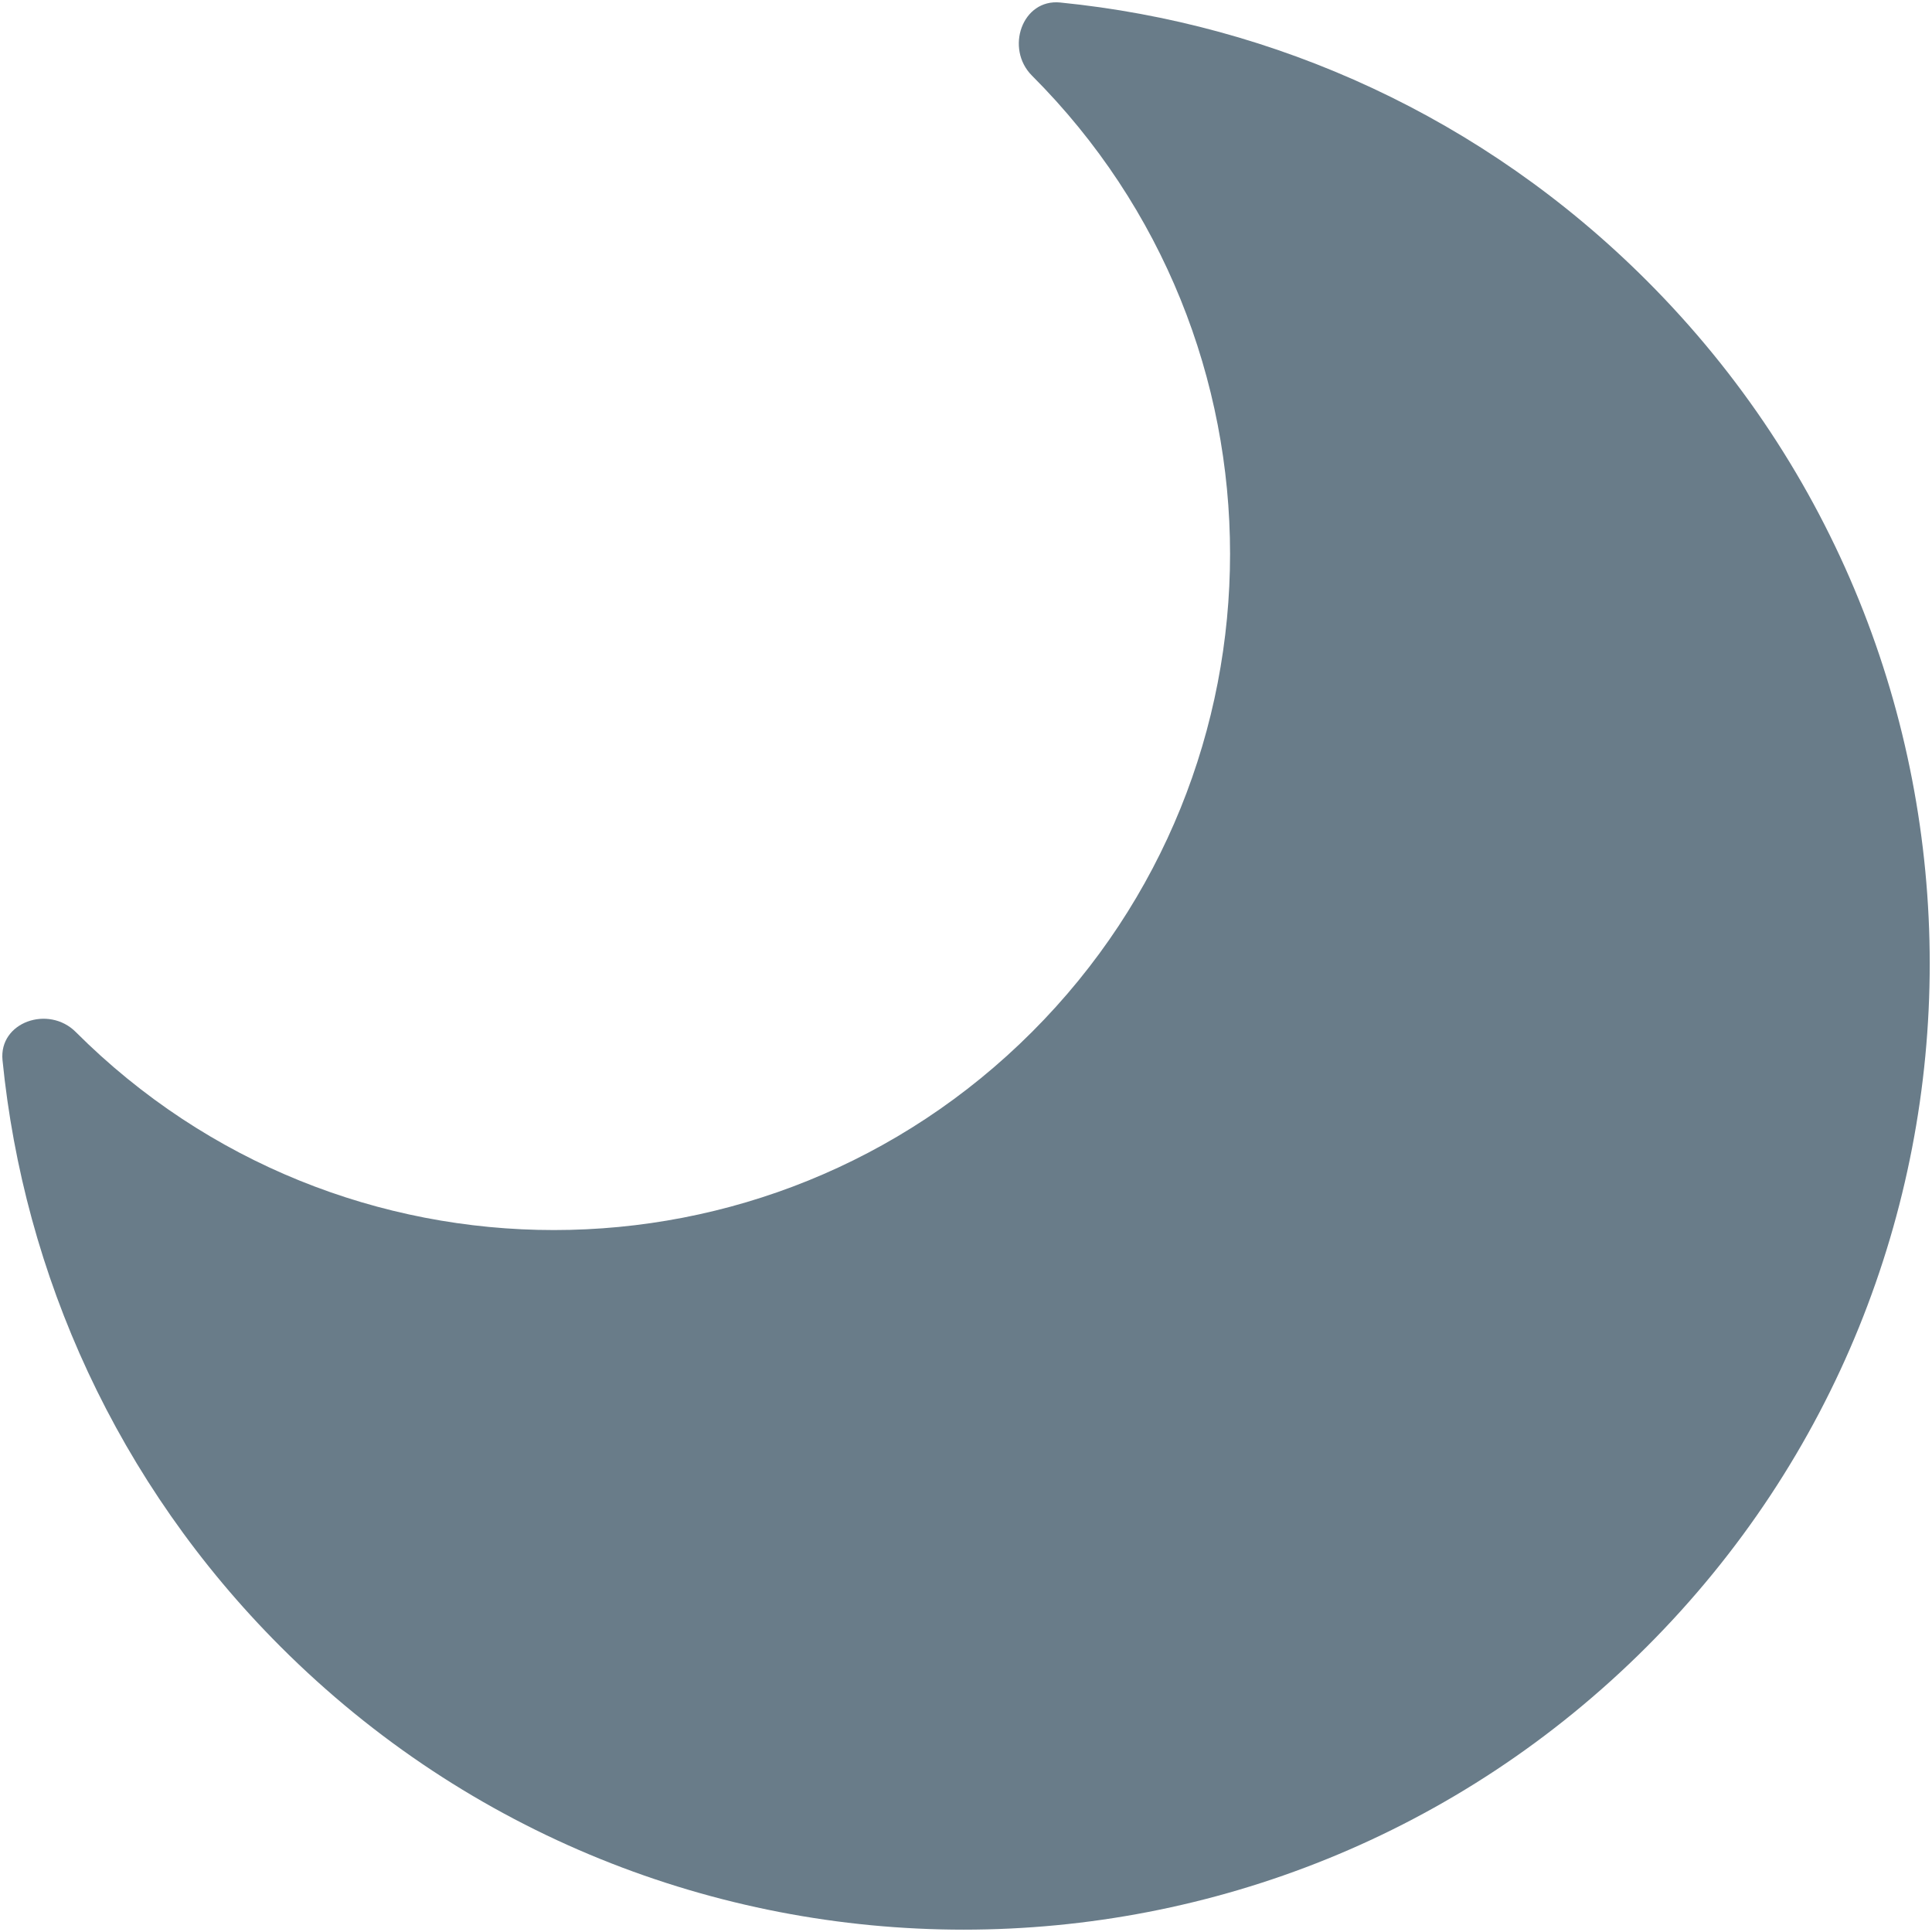
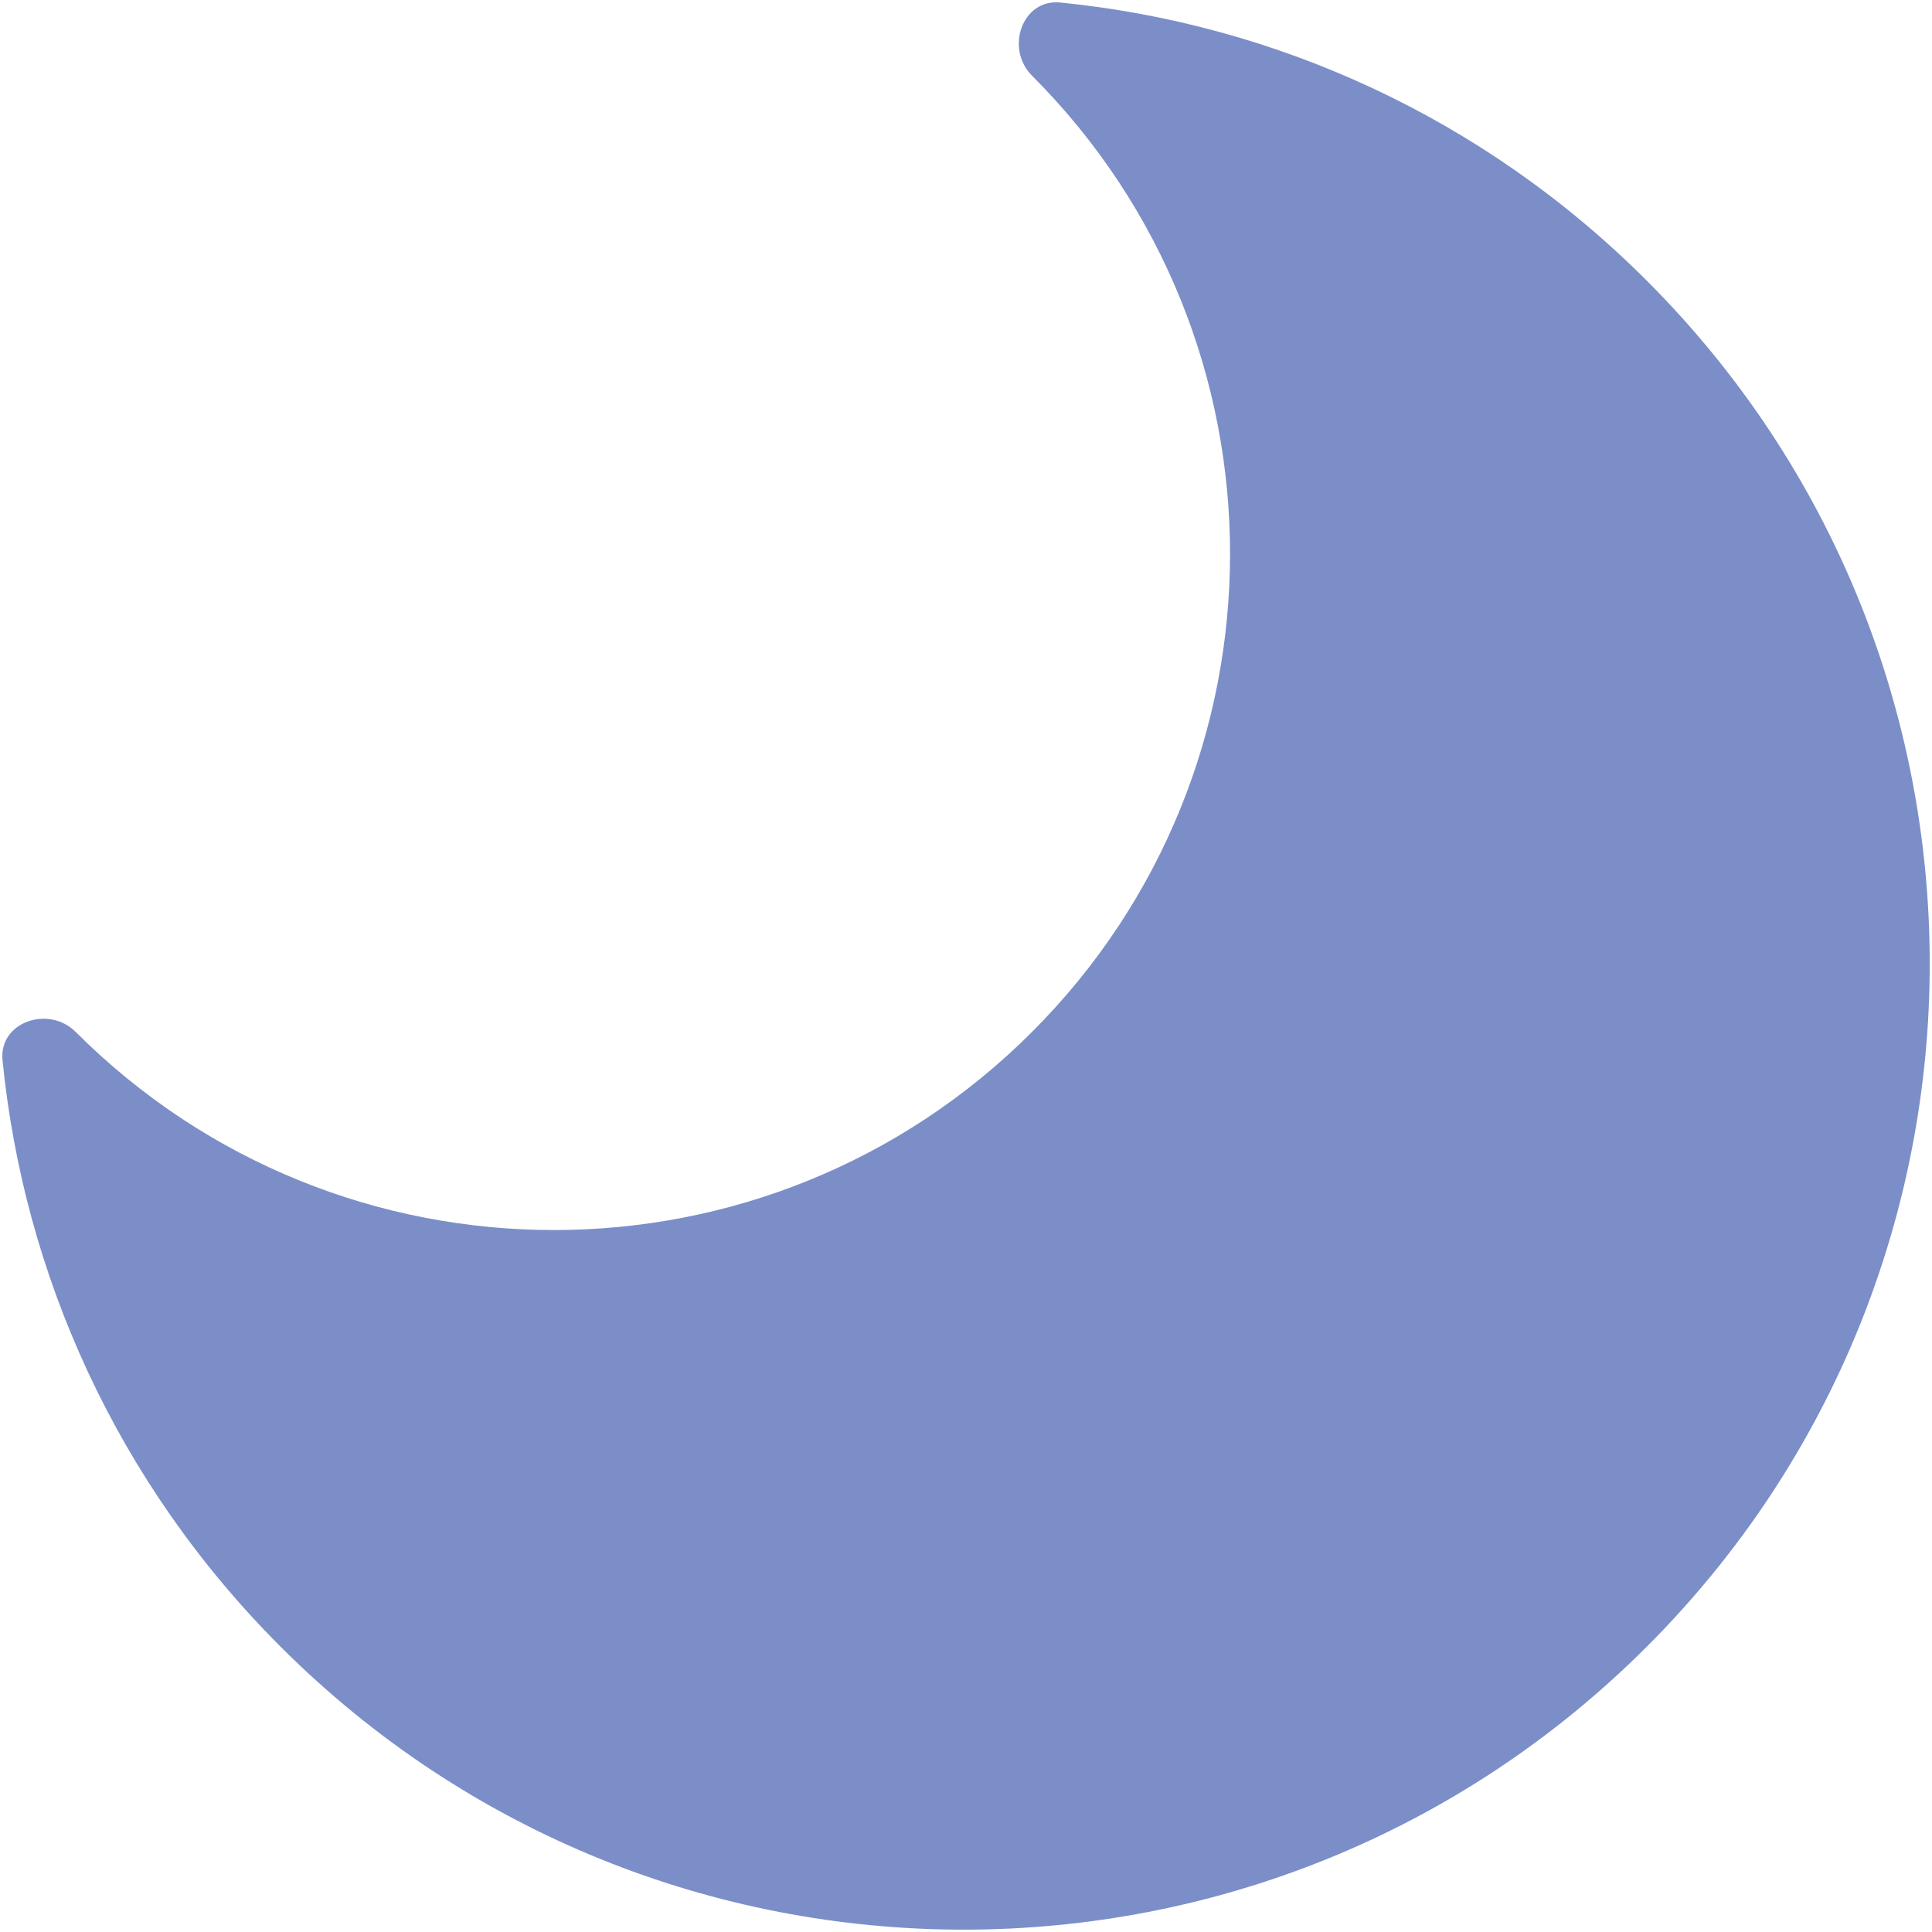
<svg xmlns="http://www.w3.org/2000/svg" width="20" height="20" viewBox="0 0 20 20" fill="none">
-   <path d="M10.683 10.683C13.417 7.949 13.417 3.517 10.683 0.783C10.403 0.503 10.581 -0.014 10.976 0.026C13.192 0.247 15.349 1.207 17.047 2.905C20.953 6.81 20.953 13.142 17.047 17.047C13.142 20.952 6.81 20.952 2.905 17.047C1.207 15.349 0.247 13.192 0.026 10.975C-0.013 10.58 0.503 10.402 0.784 10.683C3.518 13.417 7.95 13.417 10.683 10.683Z" fill="#697C89" />
+   <path d="M10.683 10.683C13.417 7.949 13.417 3.517 10.683 0.783C10.403 0.503 10.581 -0.014 10.976 0.026C13.192 0.247 15.349 1.207 17.047 2.905C20.953 6.81 20.953 13.142 17.047 17.047C13.142 20.952 6.81 20.952 2.905 17.047C1.207 15.349 0.247 13.192 0.026 10.975C-0.013 10.58 0.503 10.402 0.784 10.683C3.518 13.417 7.95 13.417 10.683 10.683Z" fill="#7B8EC8" />
</svg>
